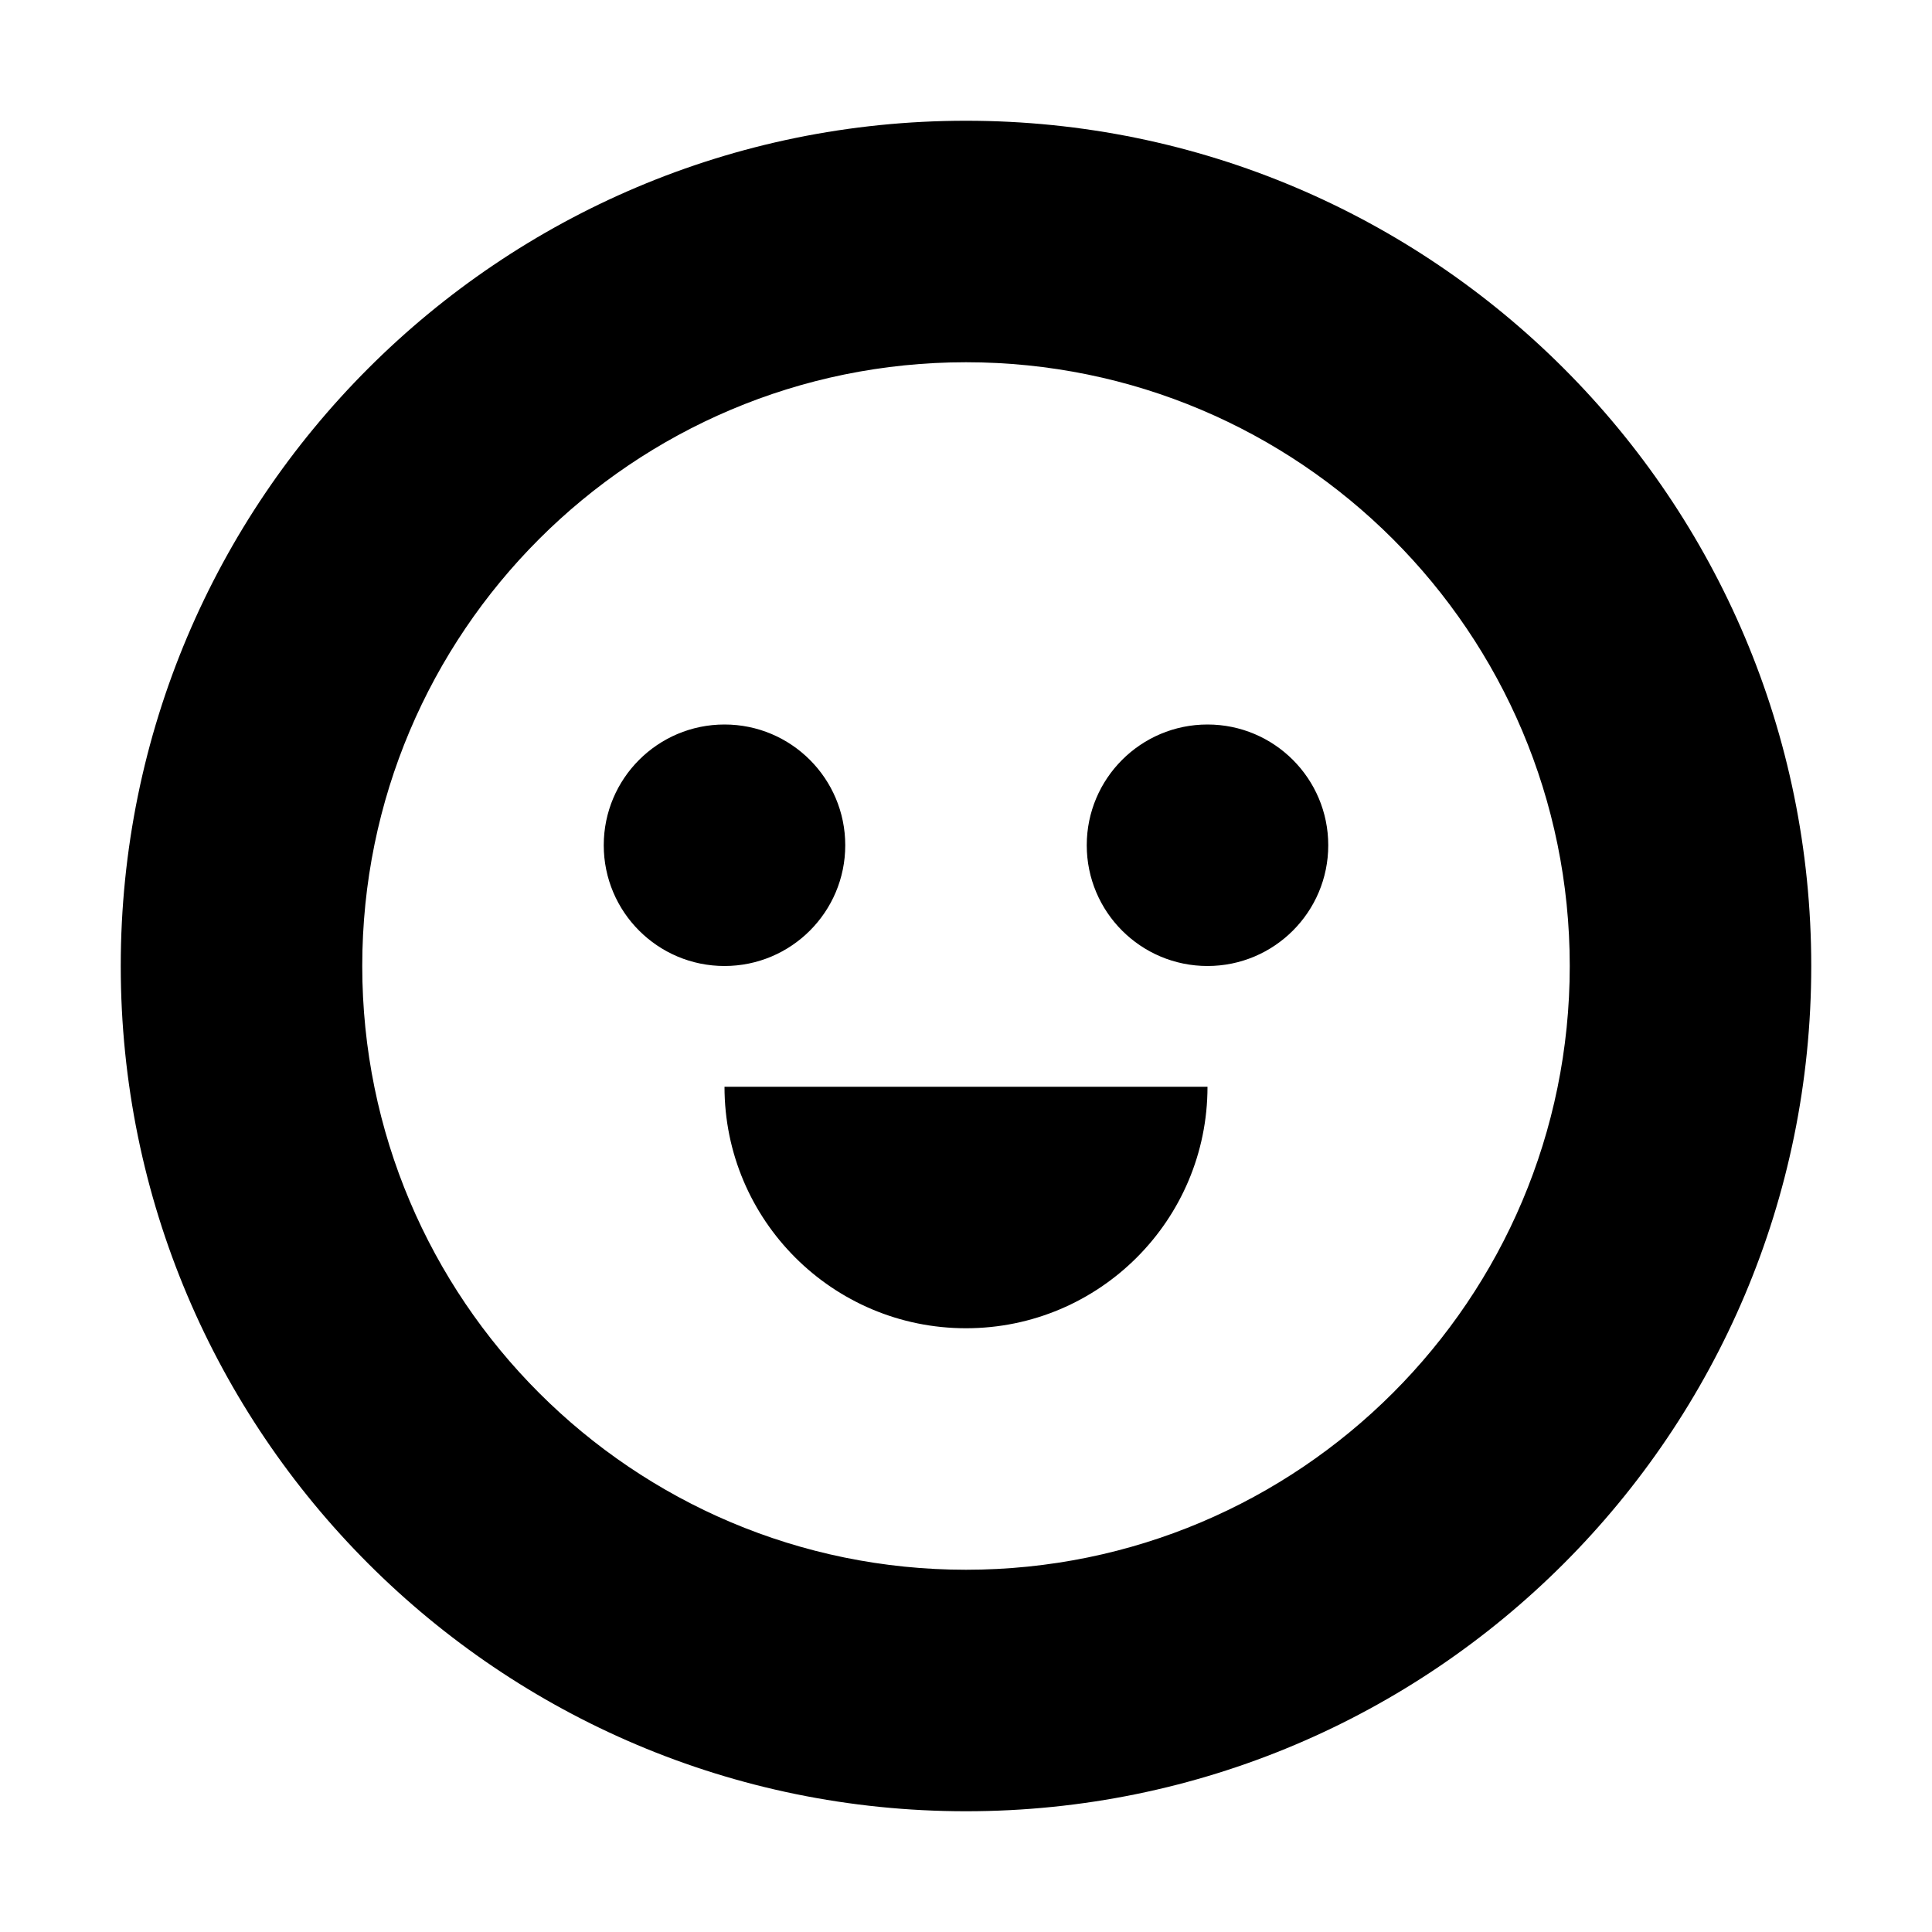
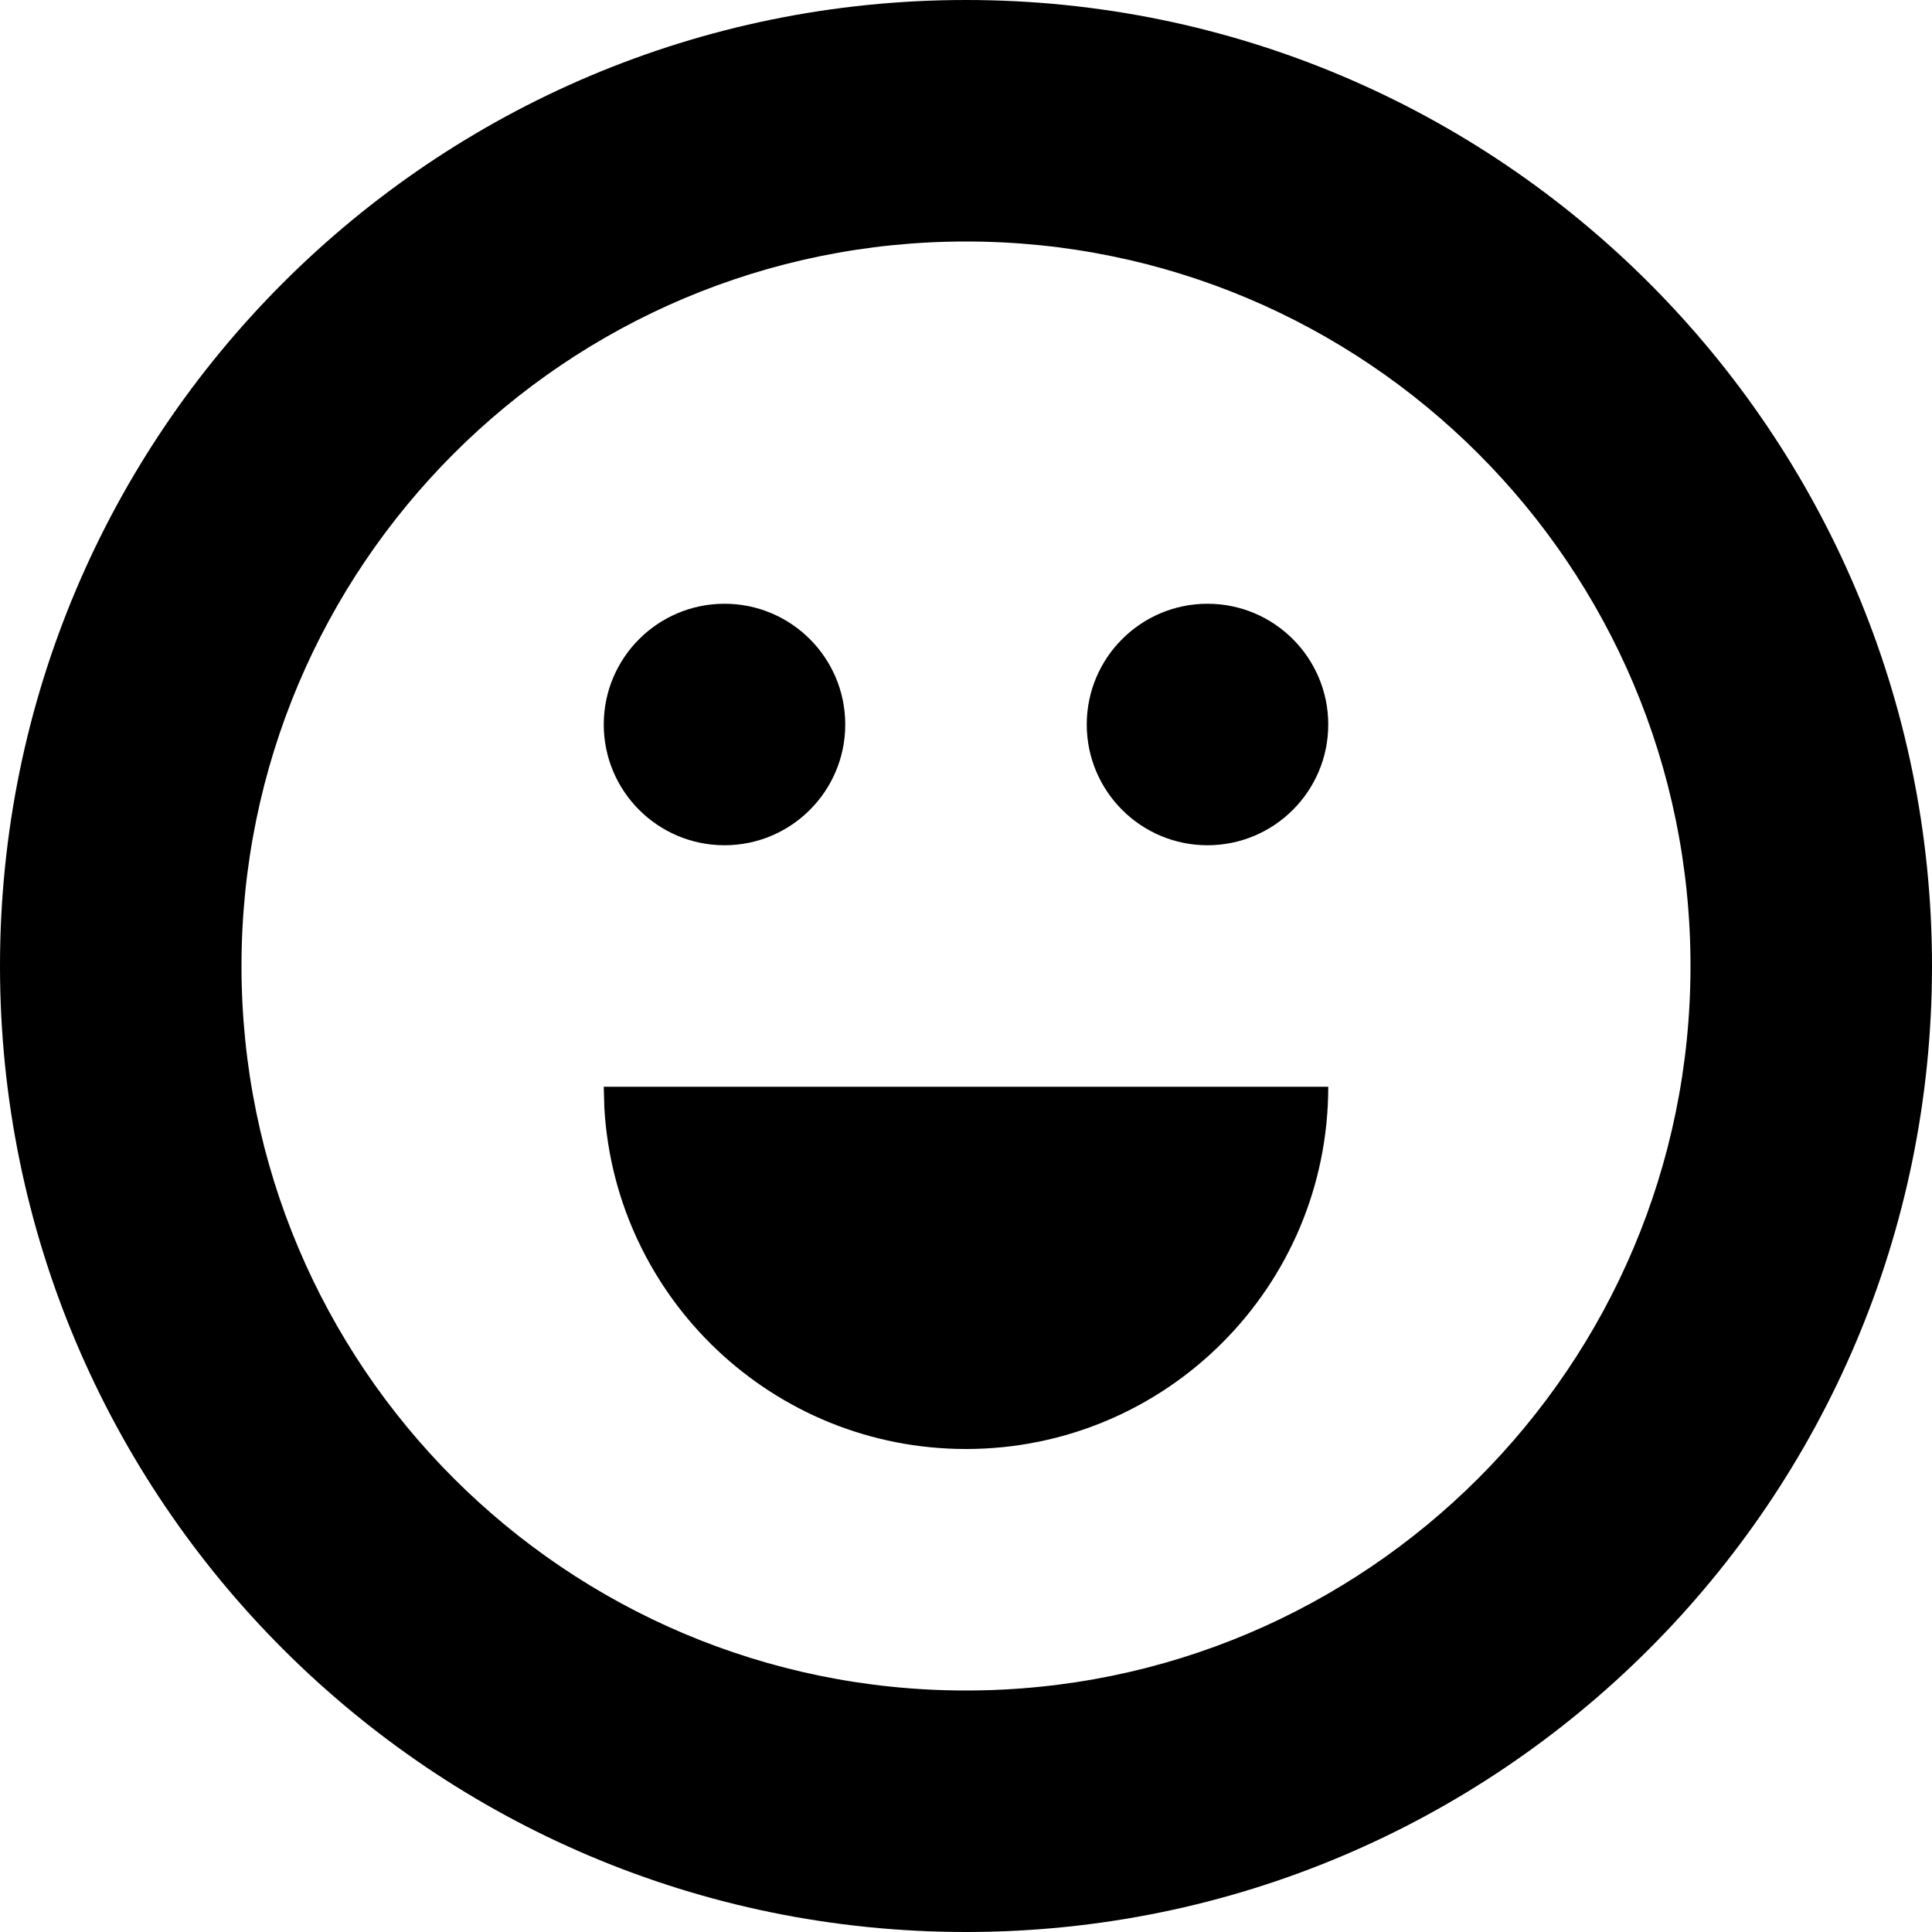
<svg xmlns="http://www.w3.org/2000/svg" width="16" height="16" viewBox="0 0 16 16">
-   <path d="M8 15A7 7 0 1 1 8 1a7 7 0 0 1 0 14zm0-2A5 5 0 1 0 8 3a5 5 0 0 0 0 10zM6 9h4a2 2 0 1 1-4 0zm0-1a1 1 0 1 1 0-2 1 1 0 0 1 0 2zm4 0a1 1 0 1 1 0-2 1 1 0 0 1 0 2z" id="a" />
+   <path fill="#000000" fill-rule="evenodd" d="M8,0 C12.418,0 16,3.582 16,8 C16,12.418 12.418,16 8,16 C3.582,16 0,12.418 0,8 C0,3.582 3.582,0 8,0 Z M8,2 C4.686,2 2,4.686 2,8 C2,11.314 4.686,14 8,14 C11.314,14 14,11.314 14,8 C14,4.686 11.314,2 8,2 Z M11,9 C11,10.657 9.657,12 8,12 C6.402,12 5.096,10.751 5.005,9.176 L5,9 L11,9 Z M6,5 C6.552,5 7,5.448 7,6 C7,6.552 6.552,7 6,7 C5.448,7 5,6.552 5,6 C5,5.448 5.448,5 6,5 Z M10,5 C10.552,5 11,5.448 11,6 C11,6.552 10.552,7 10,7 C9.448,7 9,6.552 9,6 C9,5.448 9.448,5 10,5 Z" />
</svg>
